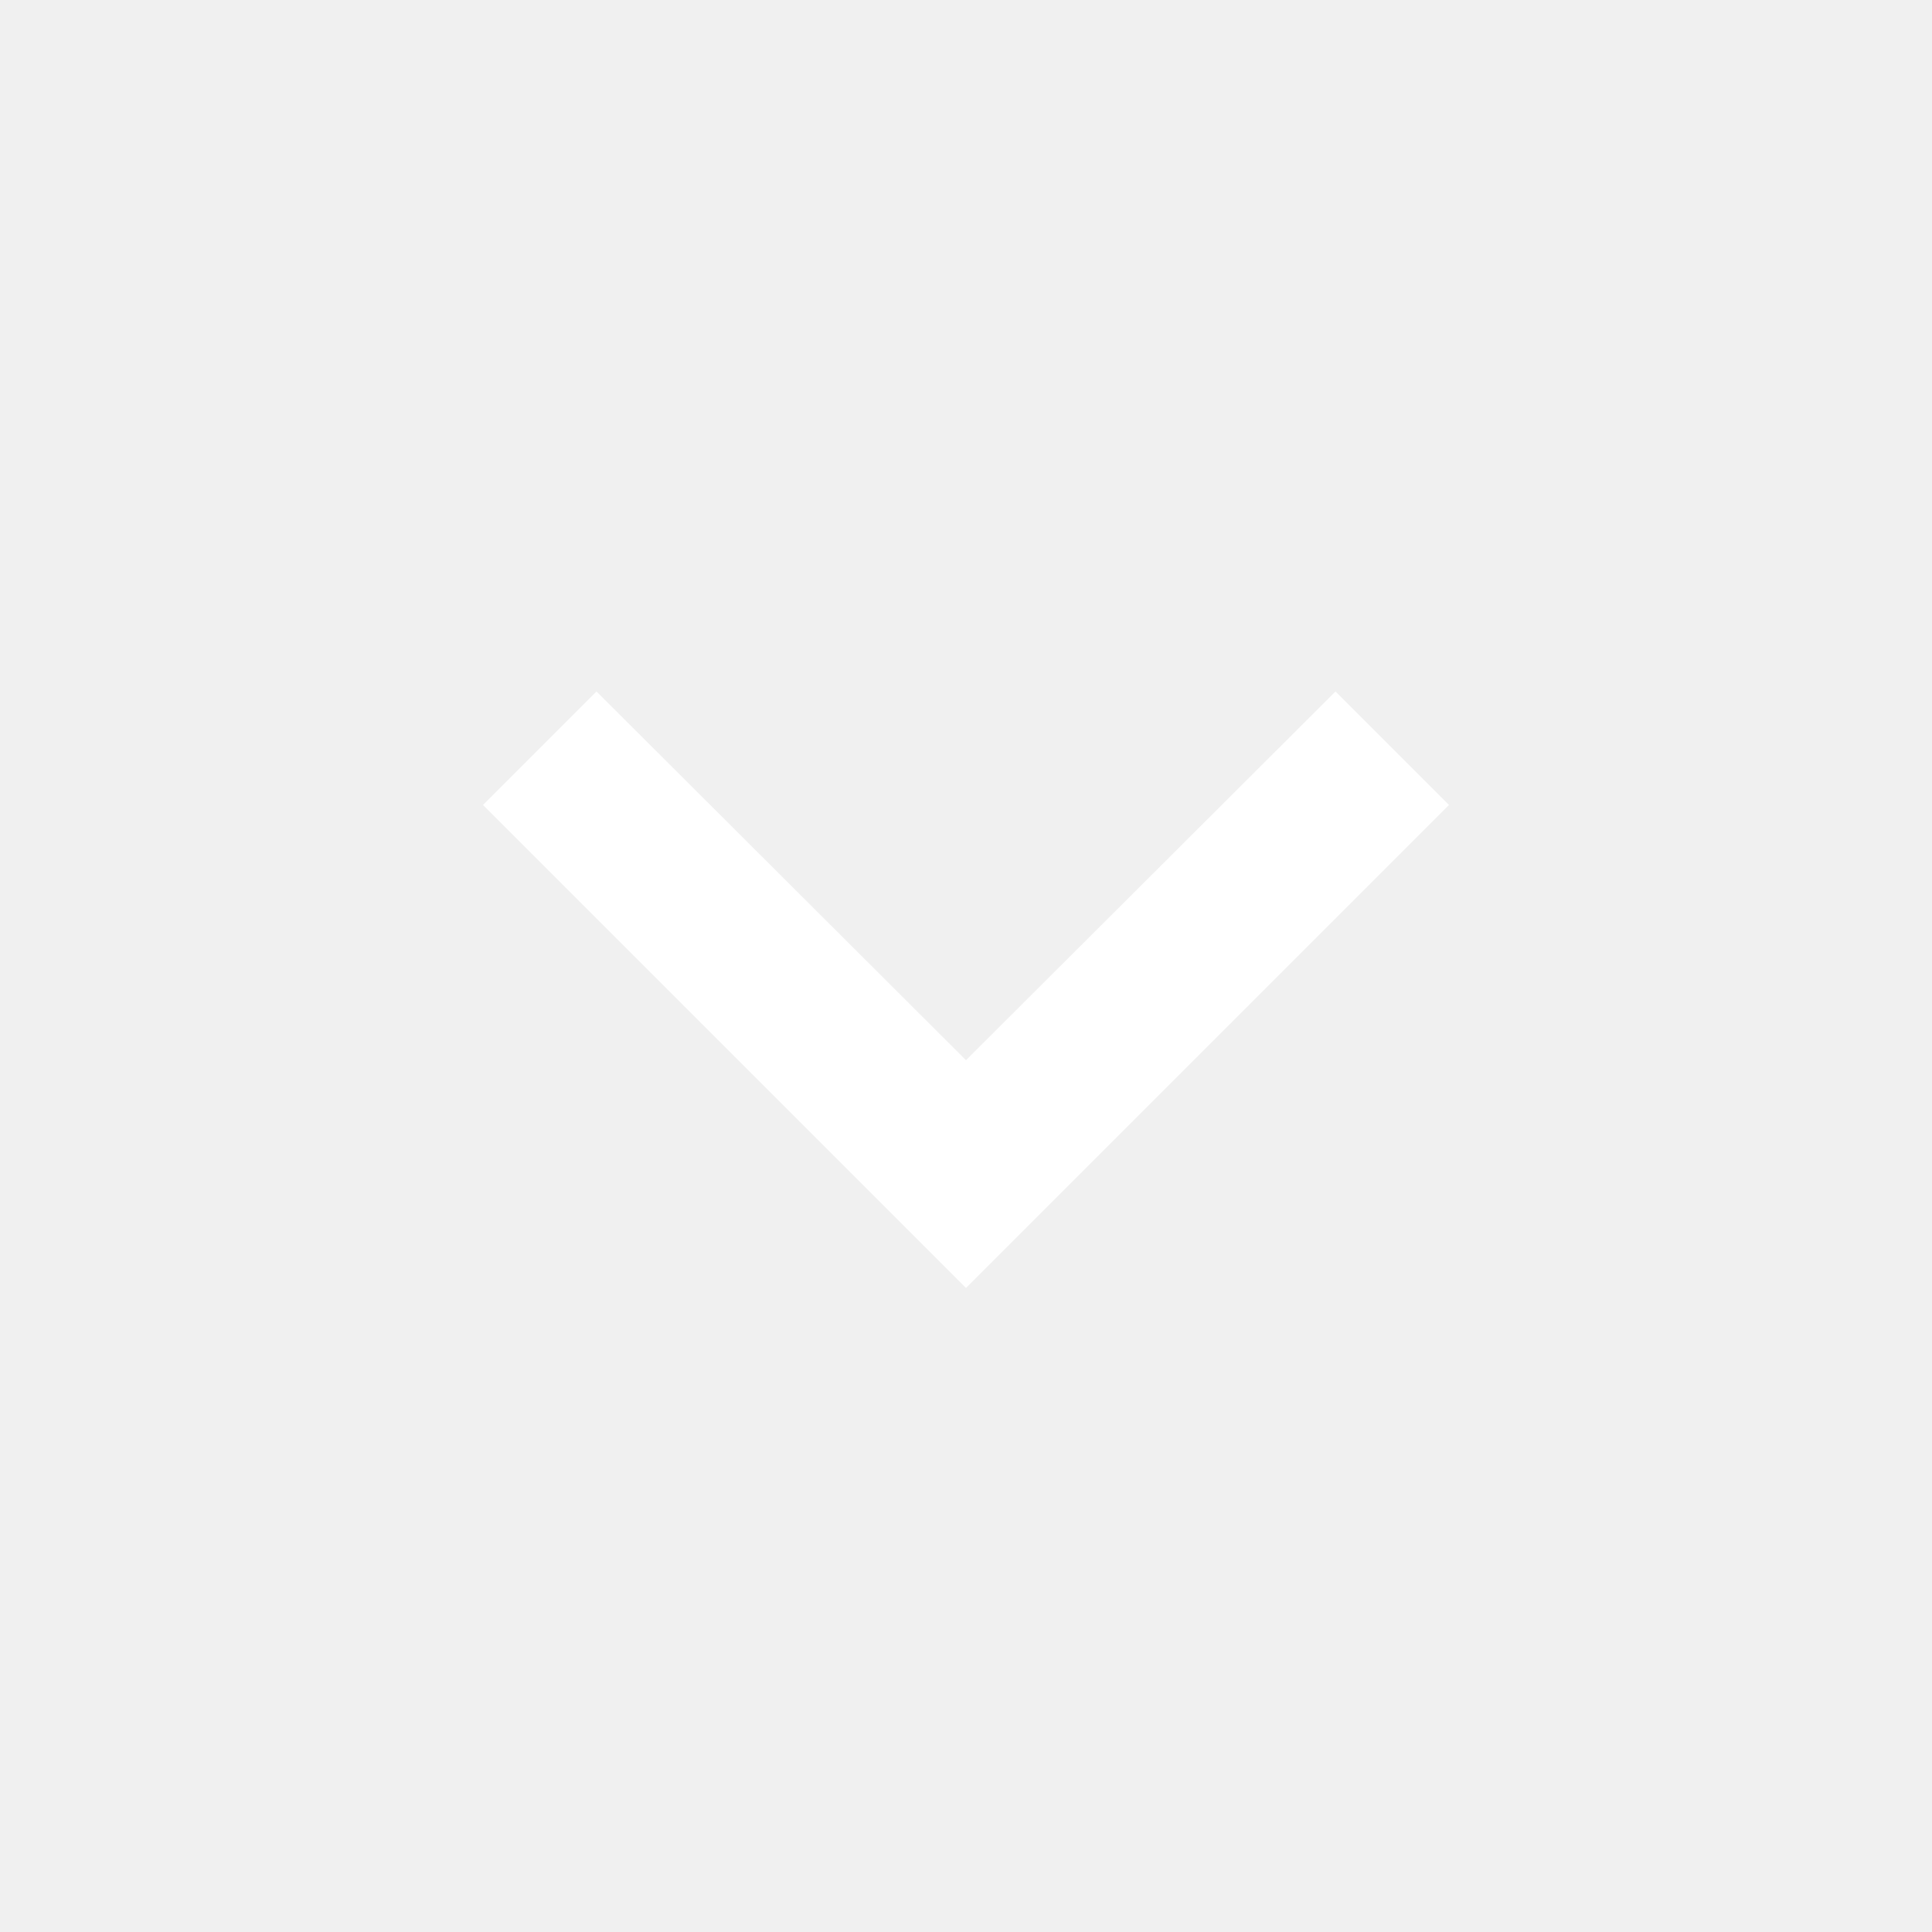
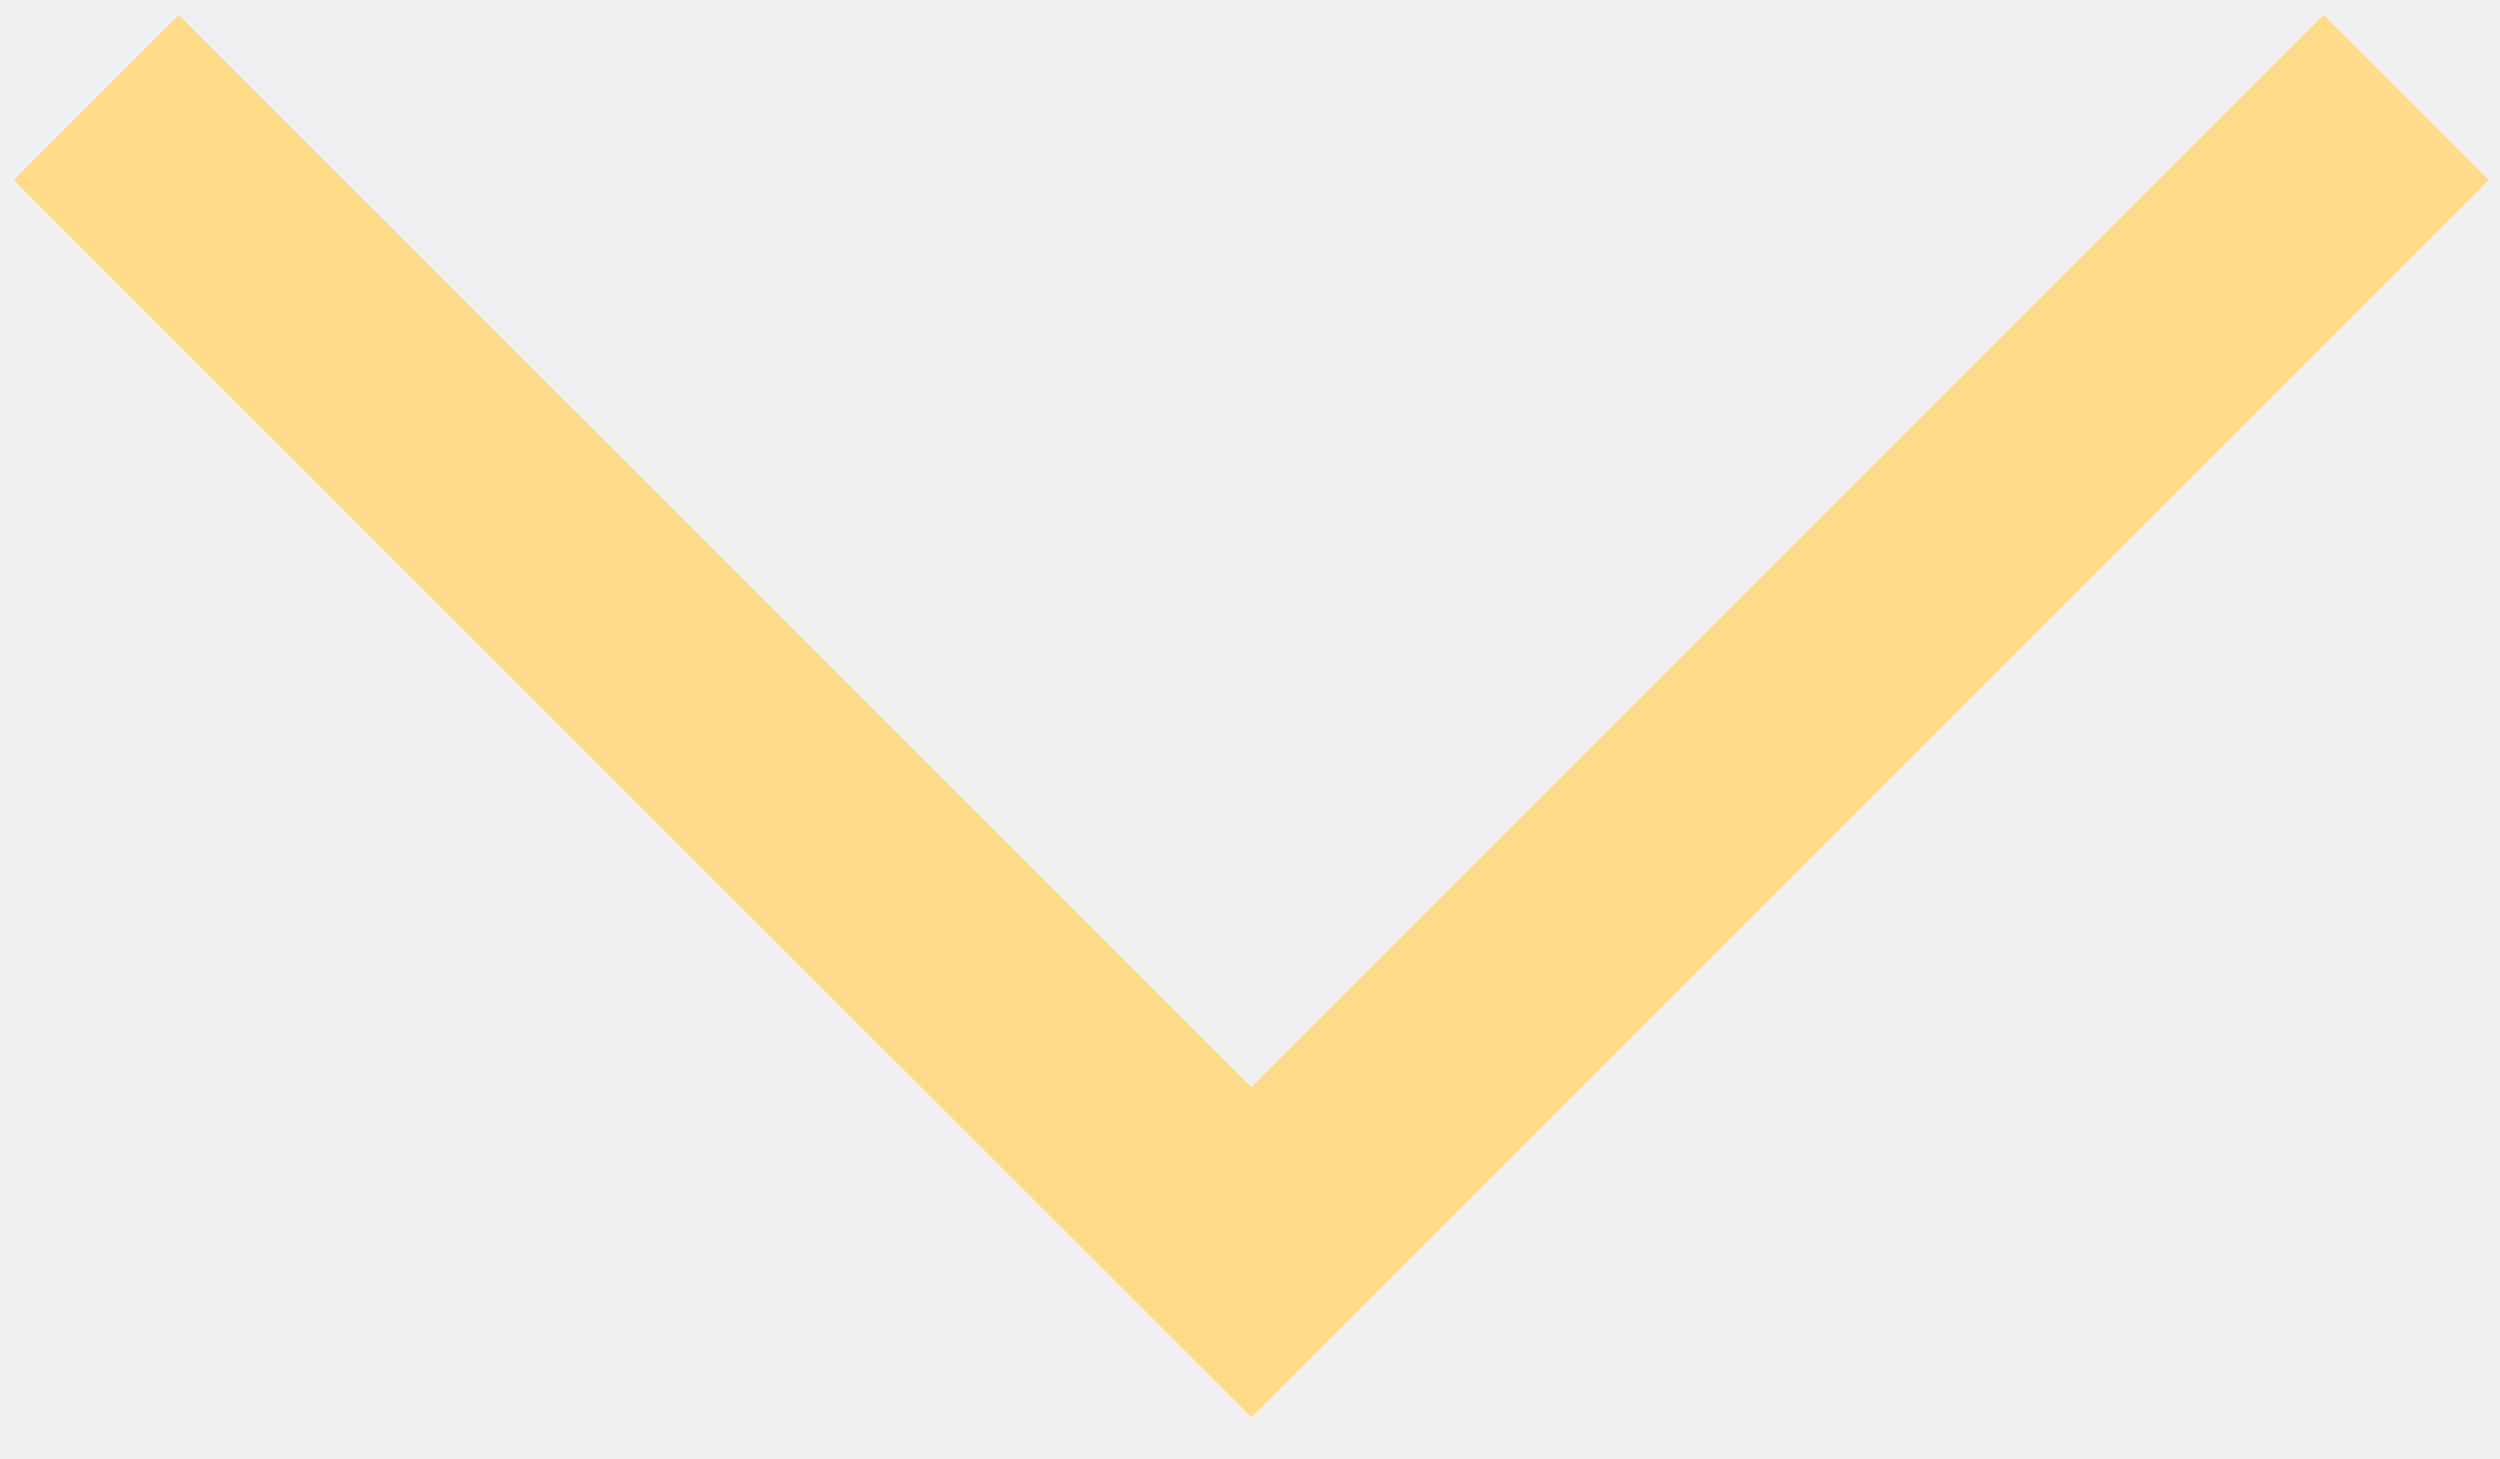
- <svg xmlns="http://www.w3.org/2000/svg" width="24" height="24" viewBox="0 0 24 24">
+ <svg xmlns="http://www.w3.org/2000/svg" width="24" height="14" viewBox="0 0 24 14">
  <g fill="none" fill-rule="evenodd">
-     <g>
+     <g fill="#FFDA88" fill-rule="nonzero">
      <g>
-         <g>
-           <path d="M0 0L24 0 24 24 0 24z" transform="translate(-1022 -176) translate(928 176) translate(94)" />
-           <path fill="#FFF" fill-rule="nonzero" d="M16.59 8.59L12 13.17 7.41 8.59 6 10 12 16 18 10z" transform="translate(-1022 -176) translate(928 176) translate(94)" />
-         </g>
+         <path d="M23.891 1.728L22.307 0.144 12.013 10.438 1.715 0.144 0.131 1.728 12.013 13.606z" transform="translate(-948 -718) translate(948 718)" />
      </g>
    </g>
  </g>
</svg>
